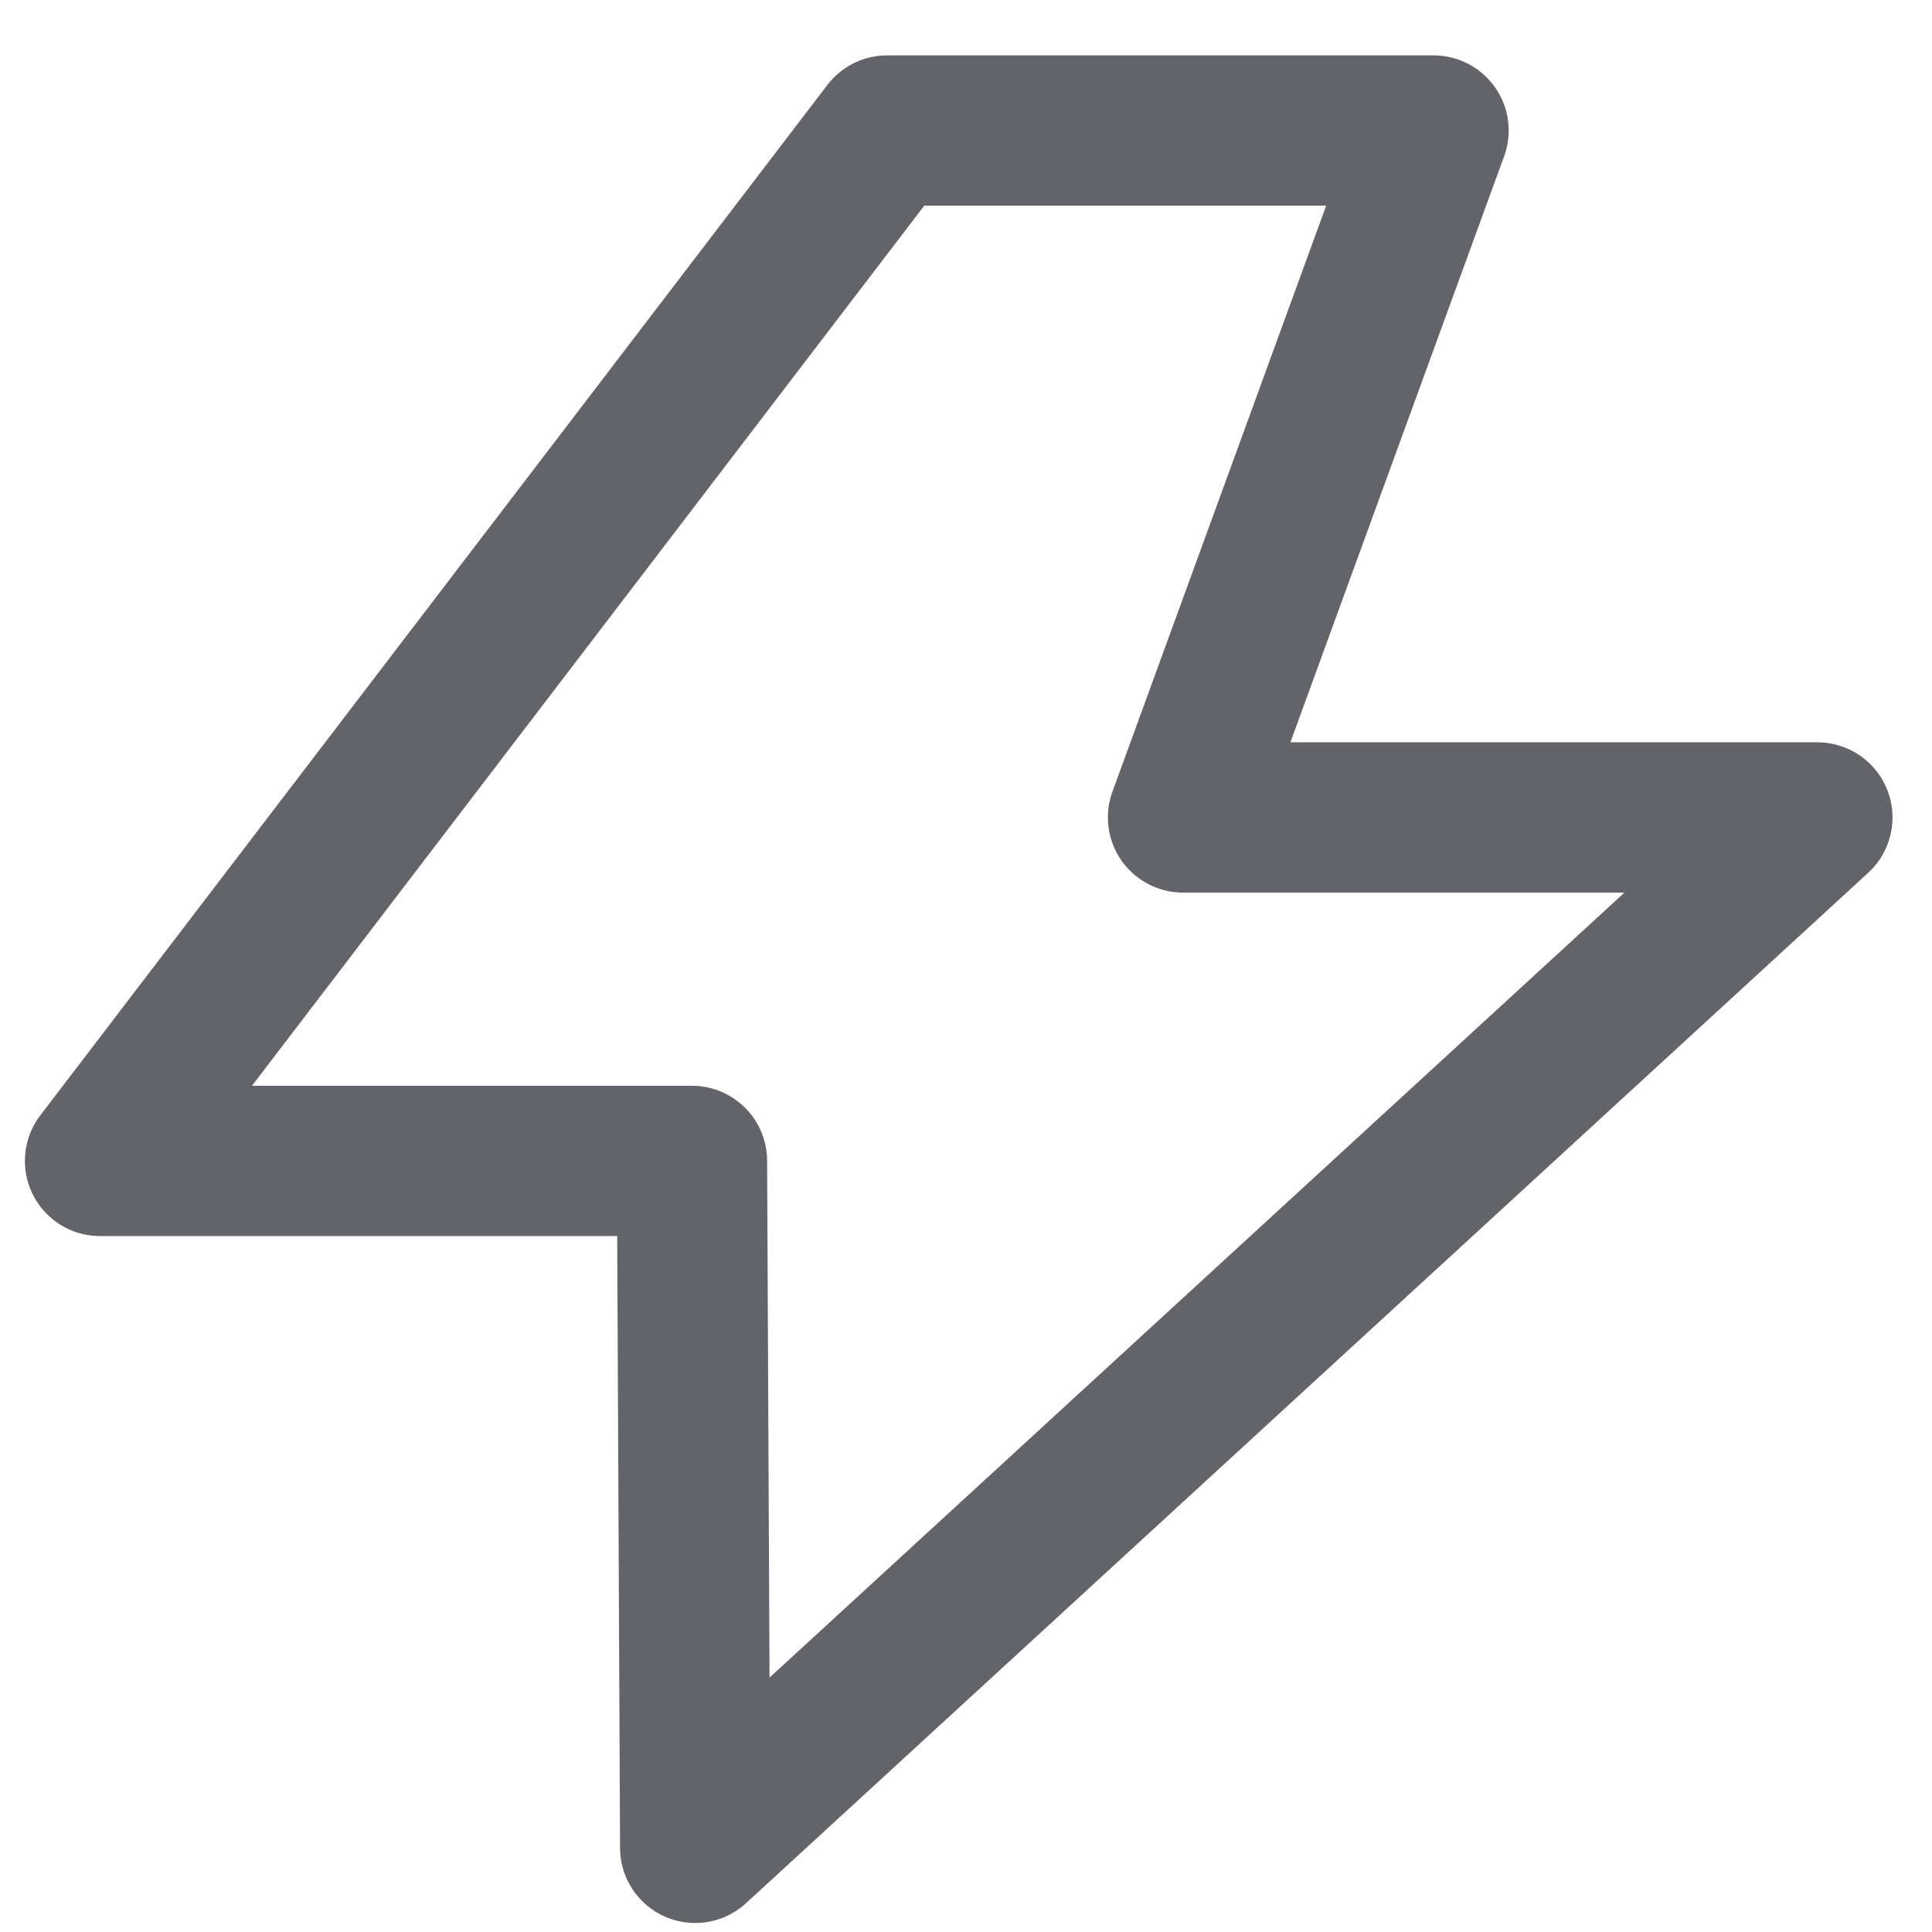
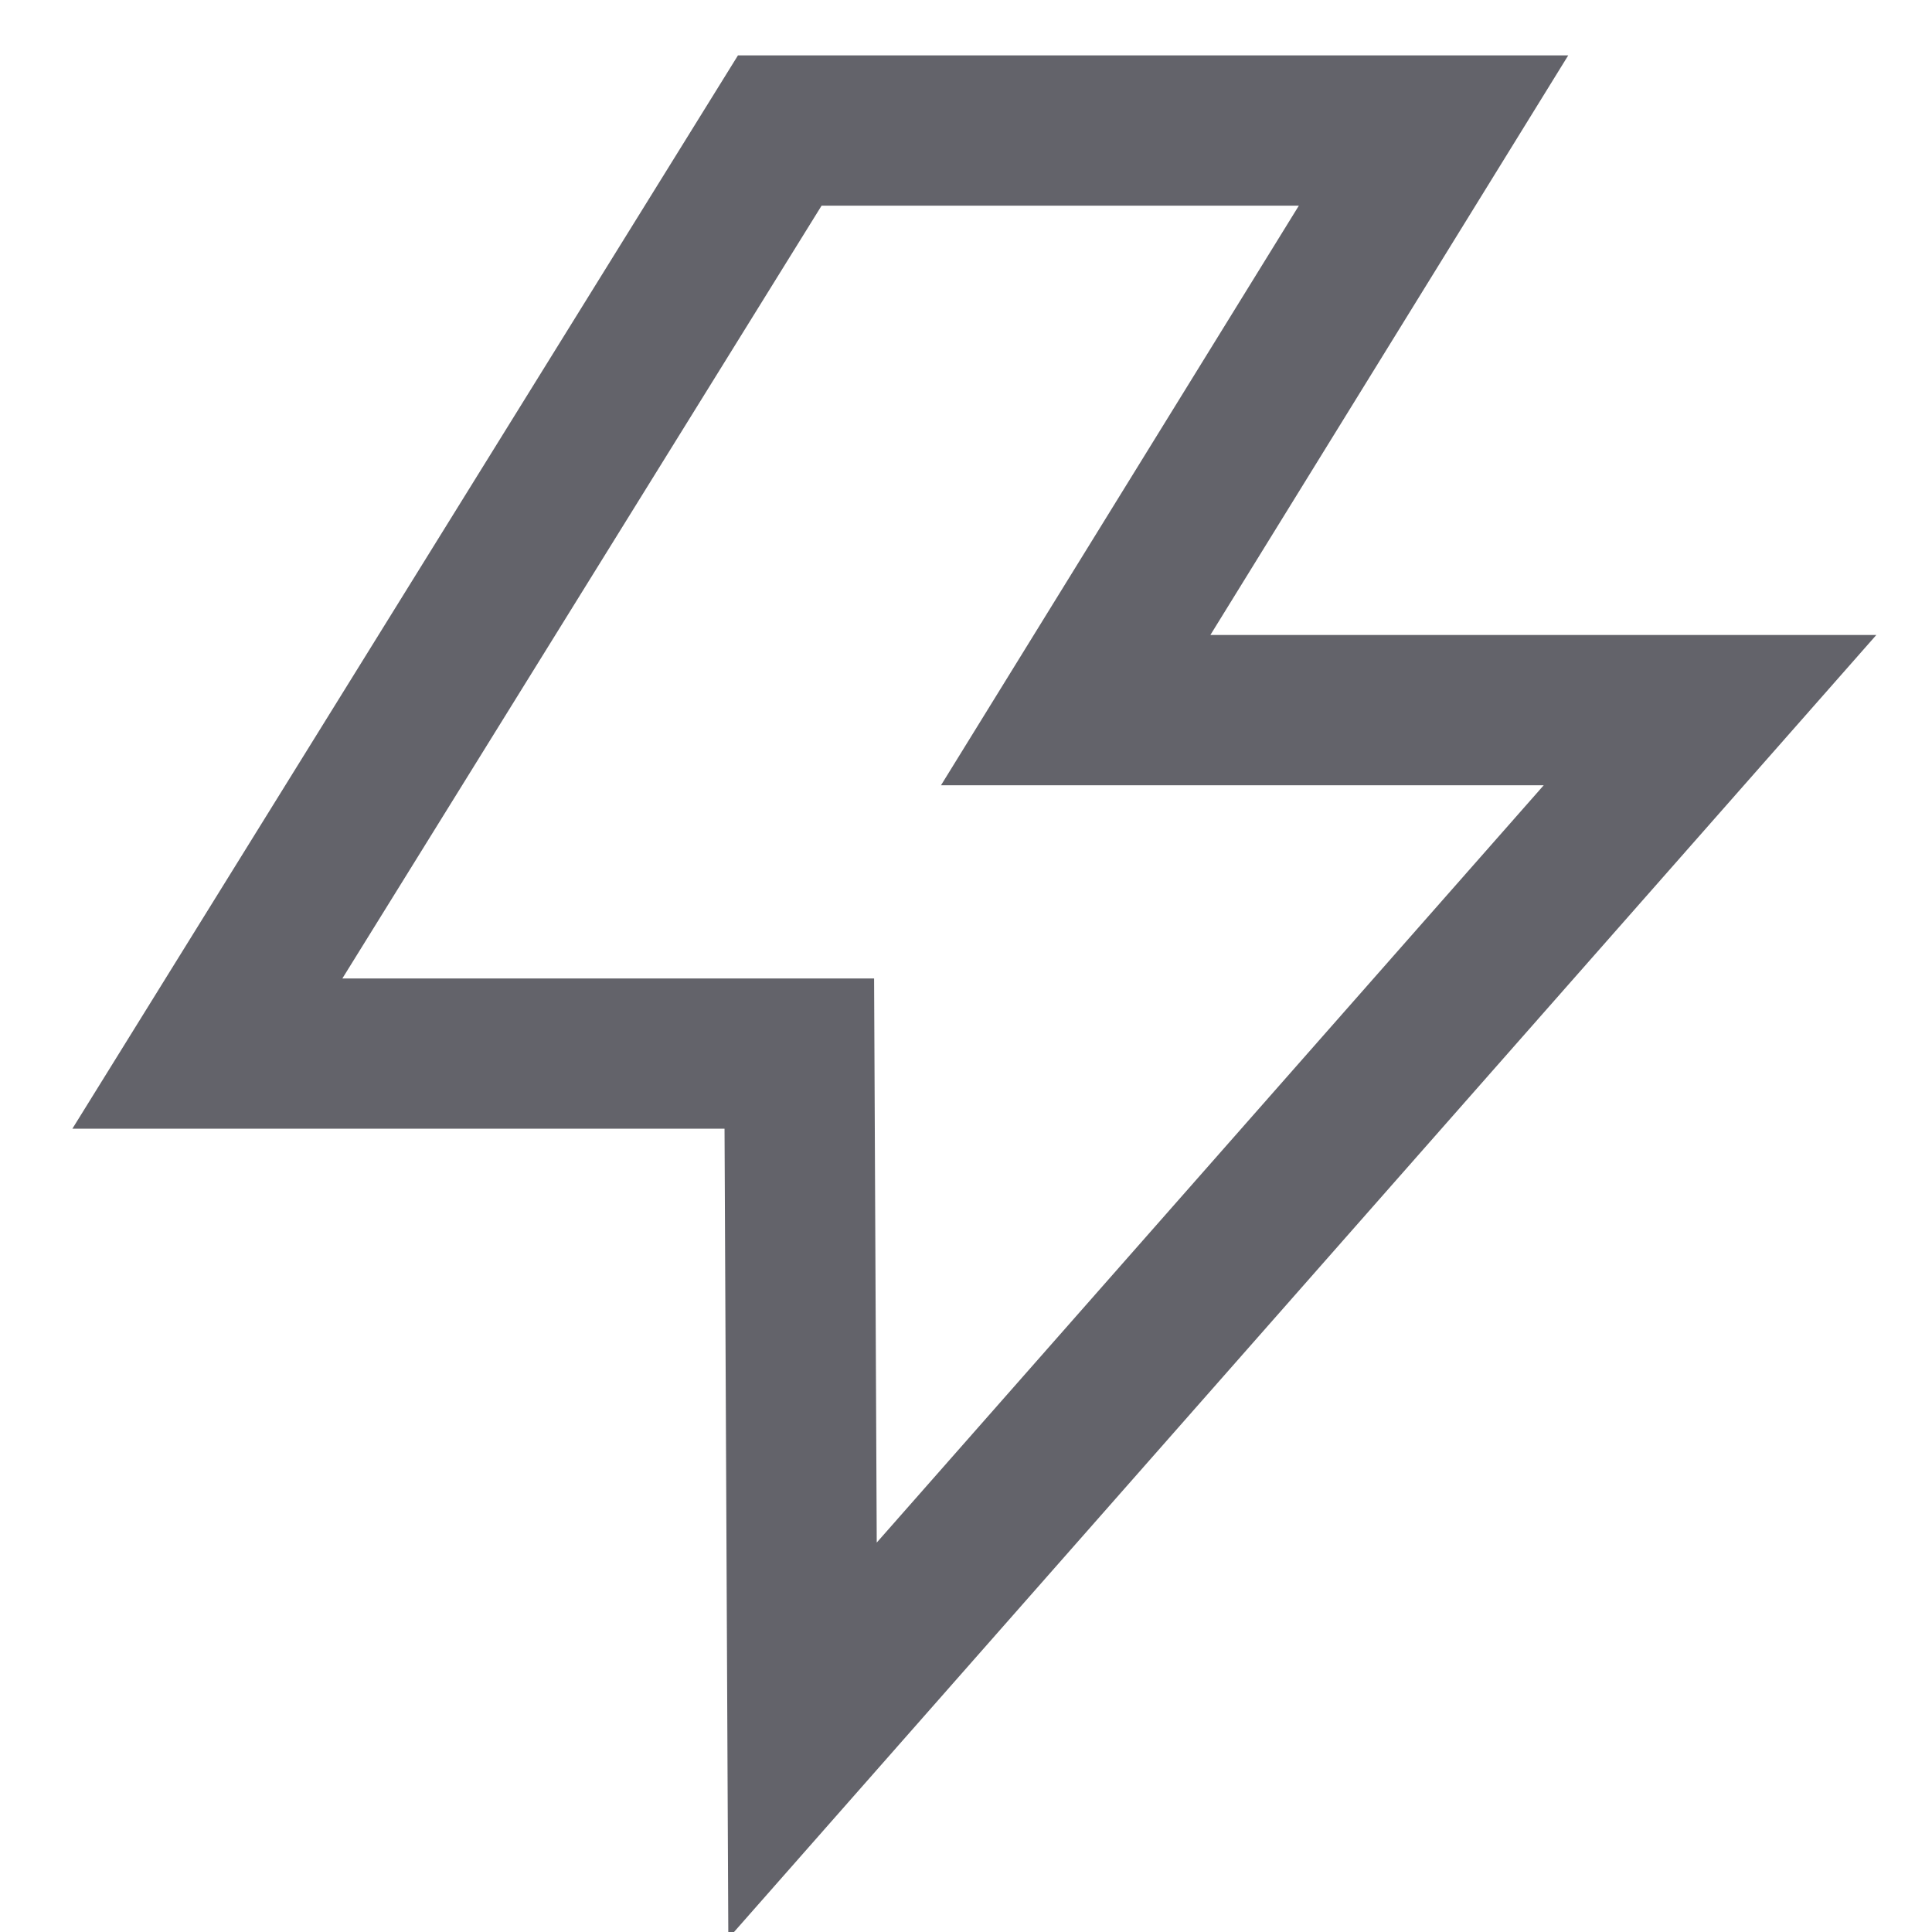
<svg xmlns="http://www.w3.org/2000/svg" width="18px" height="18px" viewBox="0 0 18 18" version="1.1">
-   <g id="icon_3" stroke="none" stroke-width="1" fill="none" fill-rule="evenodd" stroke-linejoin="round">
+   <g id="icon_sd_light" stroke="none" stroke-width="1" fill="none" fill-rule="evenodd">
    <g id="编组" stroke="#63636A" stroke-width="1.4">
      <g id="01-图标/浅色版/基础样式#通用/布局">
-         <polygon id="路径" points="8.265 1.216 13.356 1.216 11.022 7.616 16.932 7.616 6.477 17.216 6.447 10.816 0.932 10.816" />
+         <polygon id="路径" points="7.265 1.216 13.356 1.216 10.022 6.616 15.932 6.616 7.477 16.216 7.447 9.816 1.932 9.816" />
      </g>
    </g>
  </g>
</svg>
